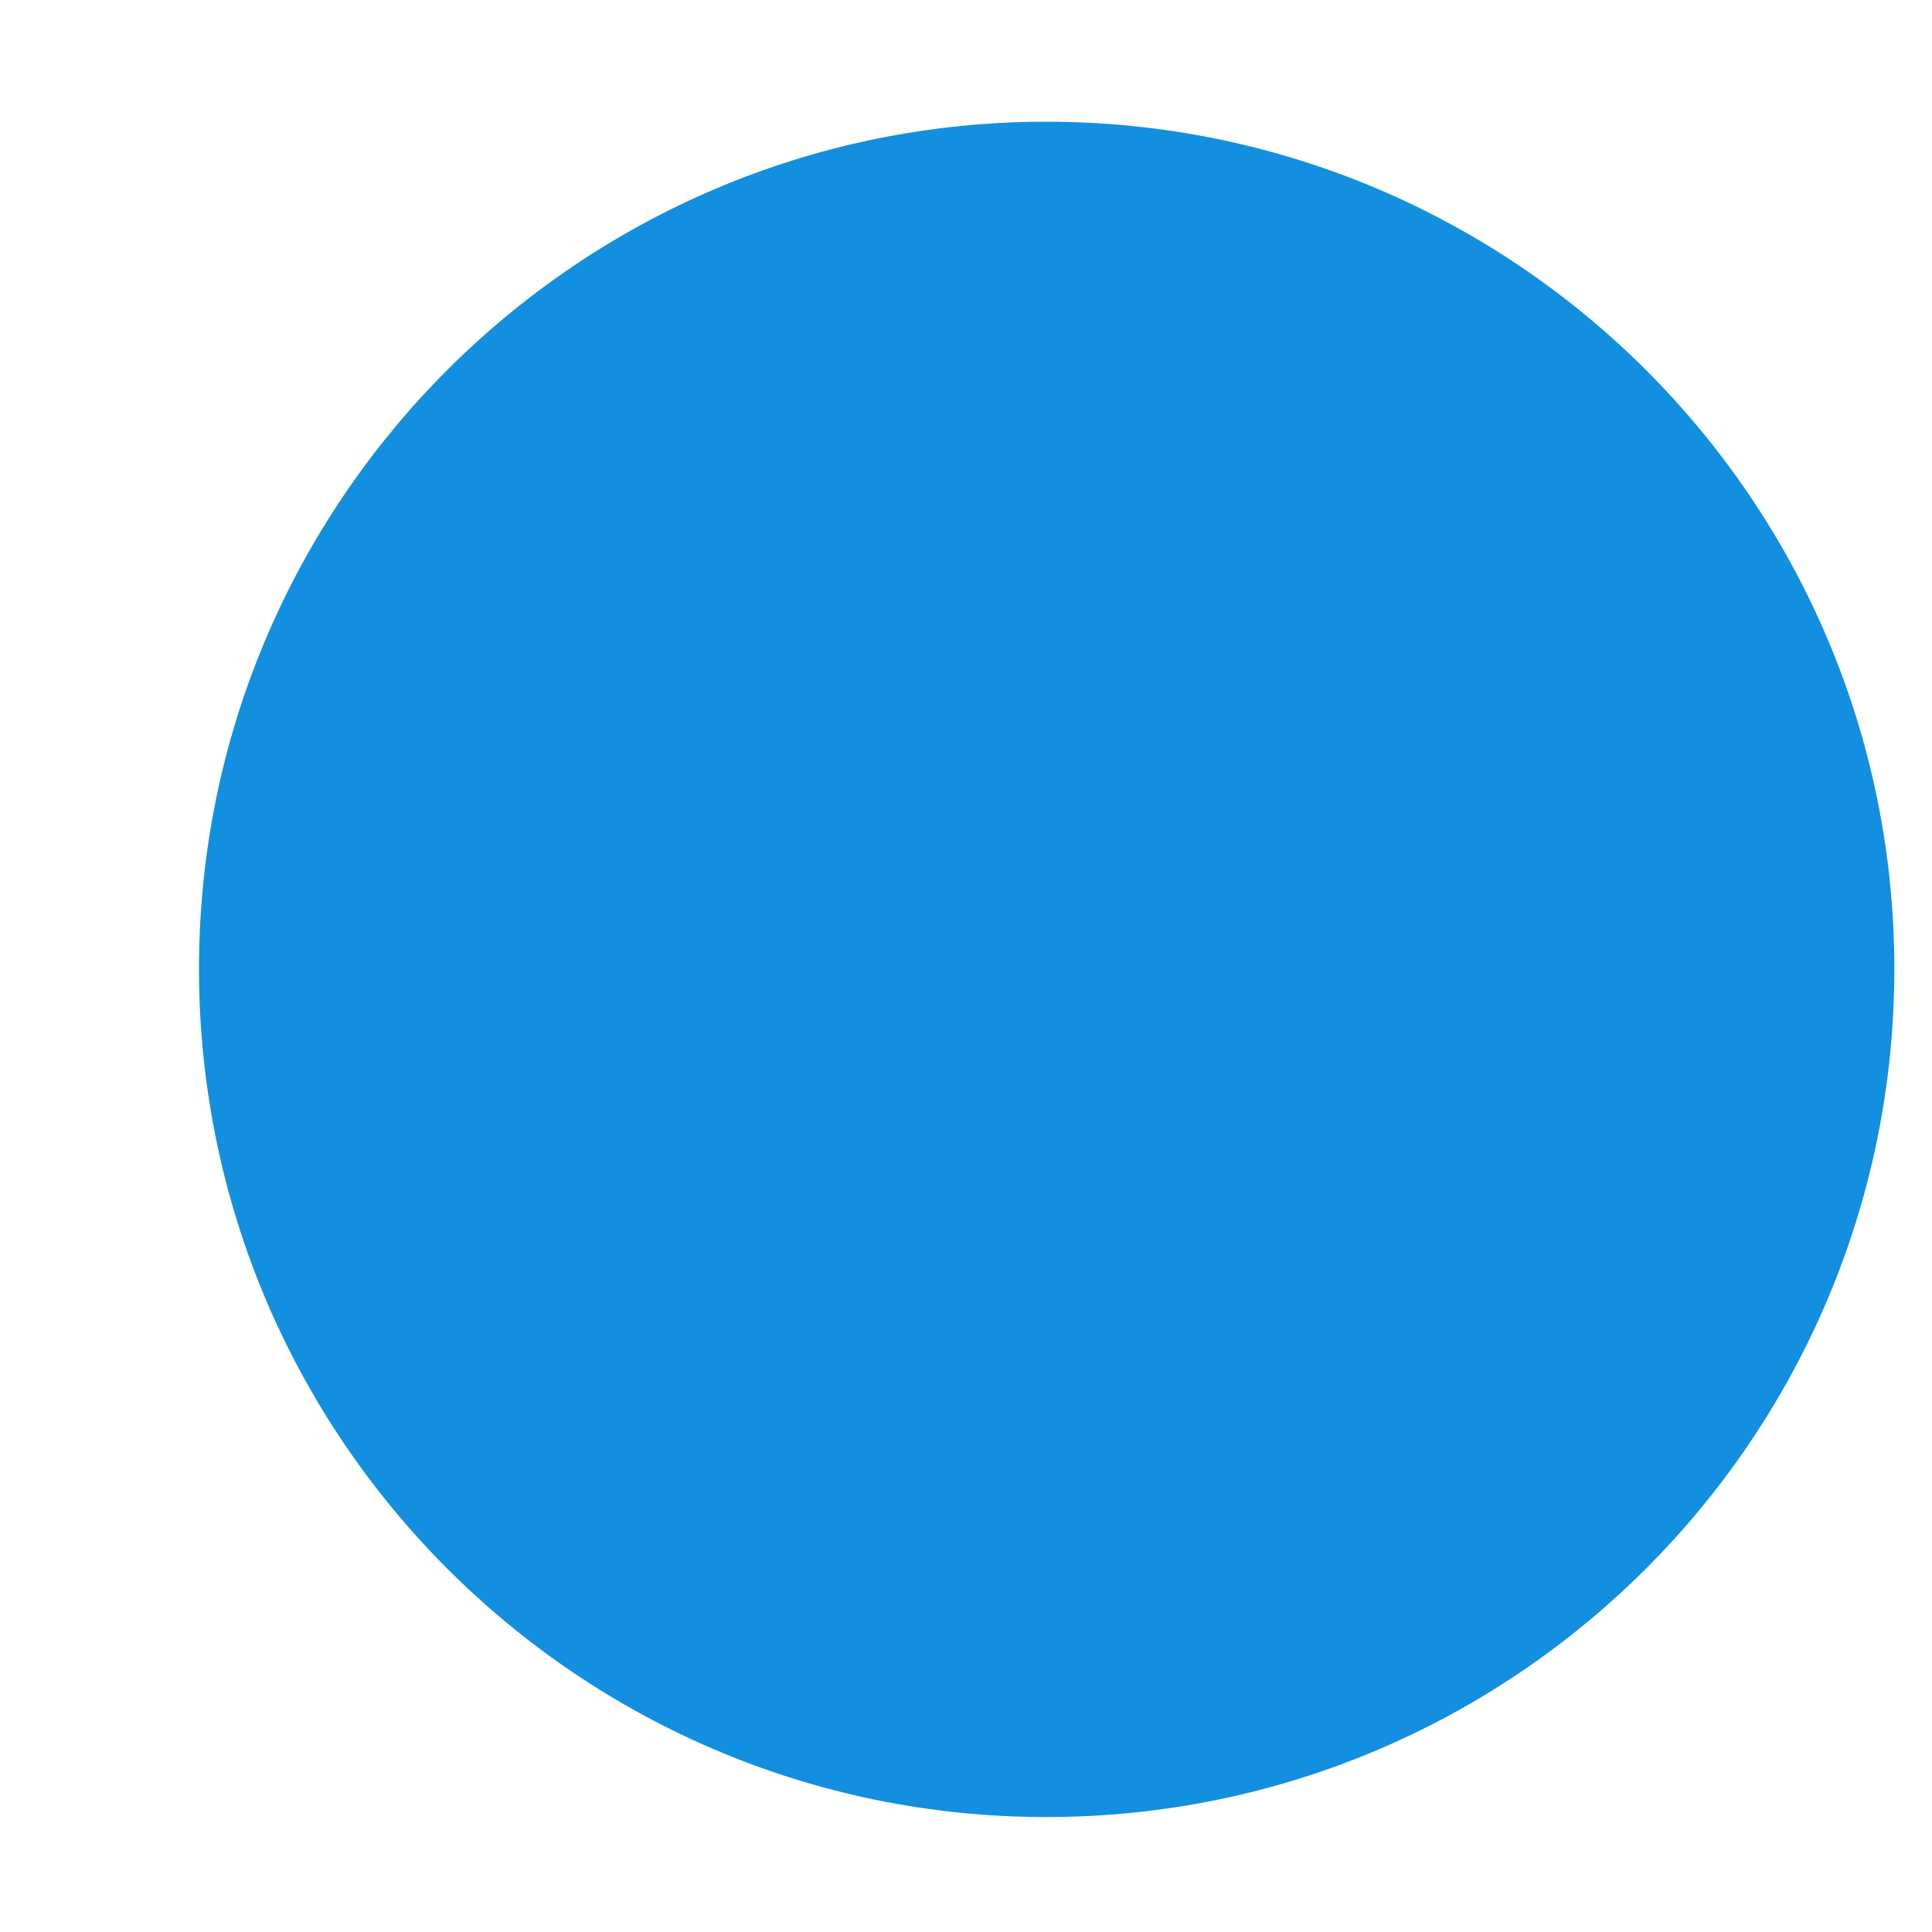
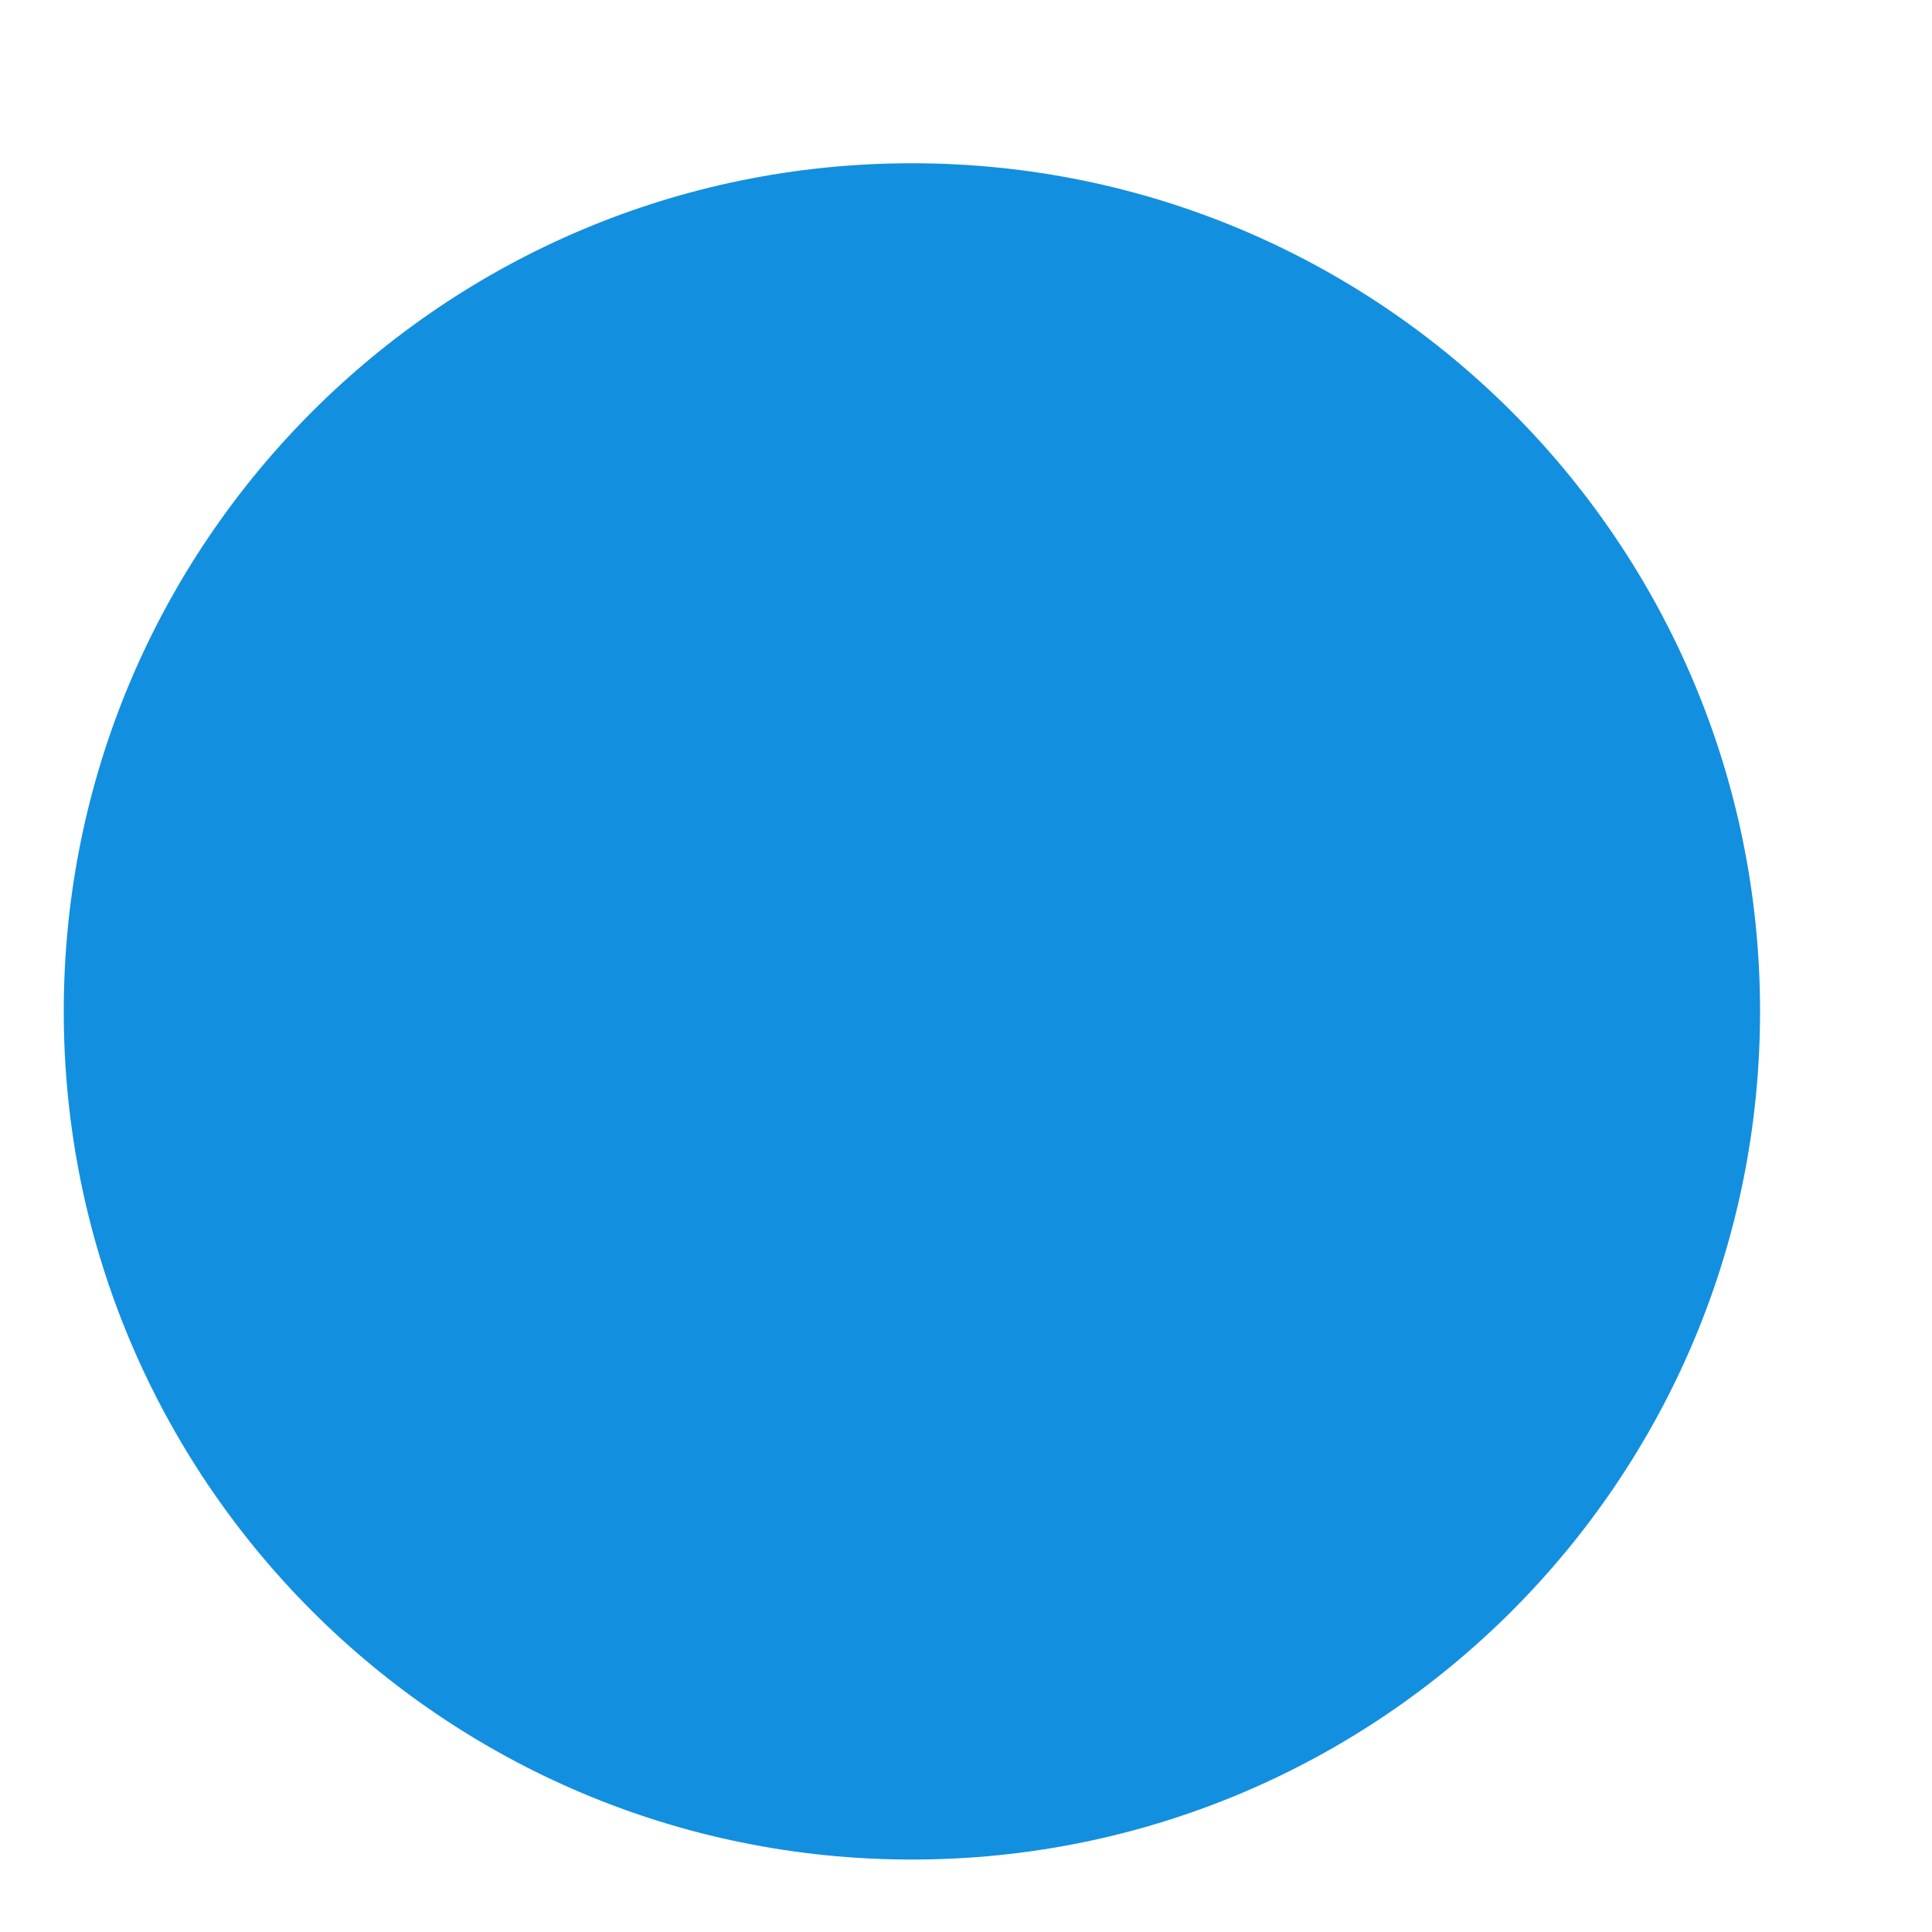
<svg xmlns="http://www.w3.org/2000/svg" version="1.1" width="2px" height="2px">
-   <g transform="matrix(1 0 0 1 -2476 -521 )">
-     <path d="M 0.206 1.003  C 0.206 1.488  0.599 1.881  1.083 1.881  C 1.568 1.881  1.961 1.488  1.961 1.003  C 1.961 0.519  1.568 0.126  1.083 0.126  C 0.599 0.126  0.206 0.519  0.206 1.003  Z " fill-rule="nonzero" fill="#138fe0" stroke="none" transform="matrix(1 0 0 1 2476 521 )" />
+   <g transform="matrix(1 0 0 1 -2476 -525 )">
+     <path d="M 0.066 1.047  C 0.066 1.532  0.459 1.925  0.944 1.925  C 1.429 1.925  1.822 1.532  1.822 1.047  C 1.822 0.562  1.429 0.169  0.944 0.169  C 0.459 0.169  0.066 0.562  0.066 1.047  Z " fill-rule="nonzero" fill="#138fe0" stroke="none" transform="matrix(1 0 0 1 2476 525 )" />
  </g>
</svg>
